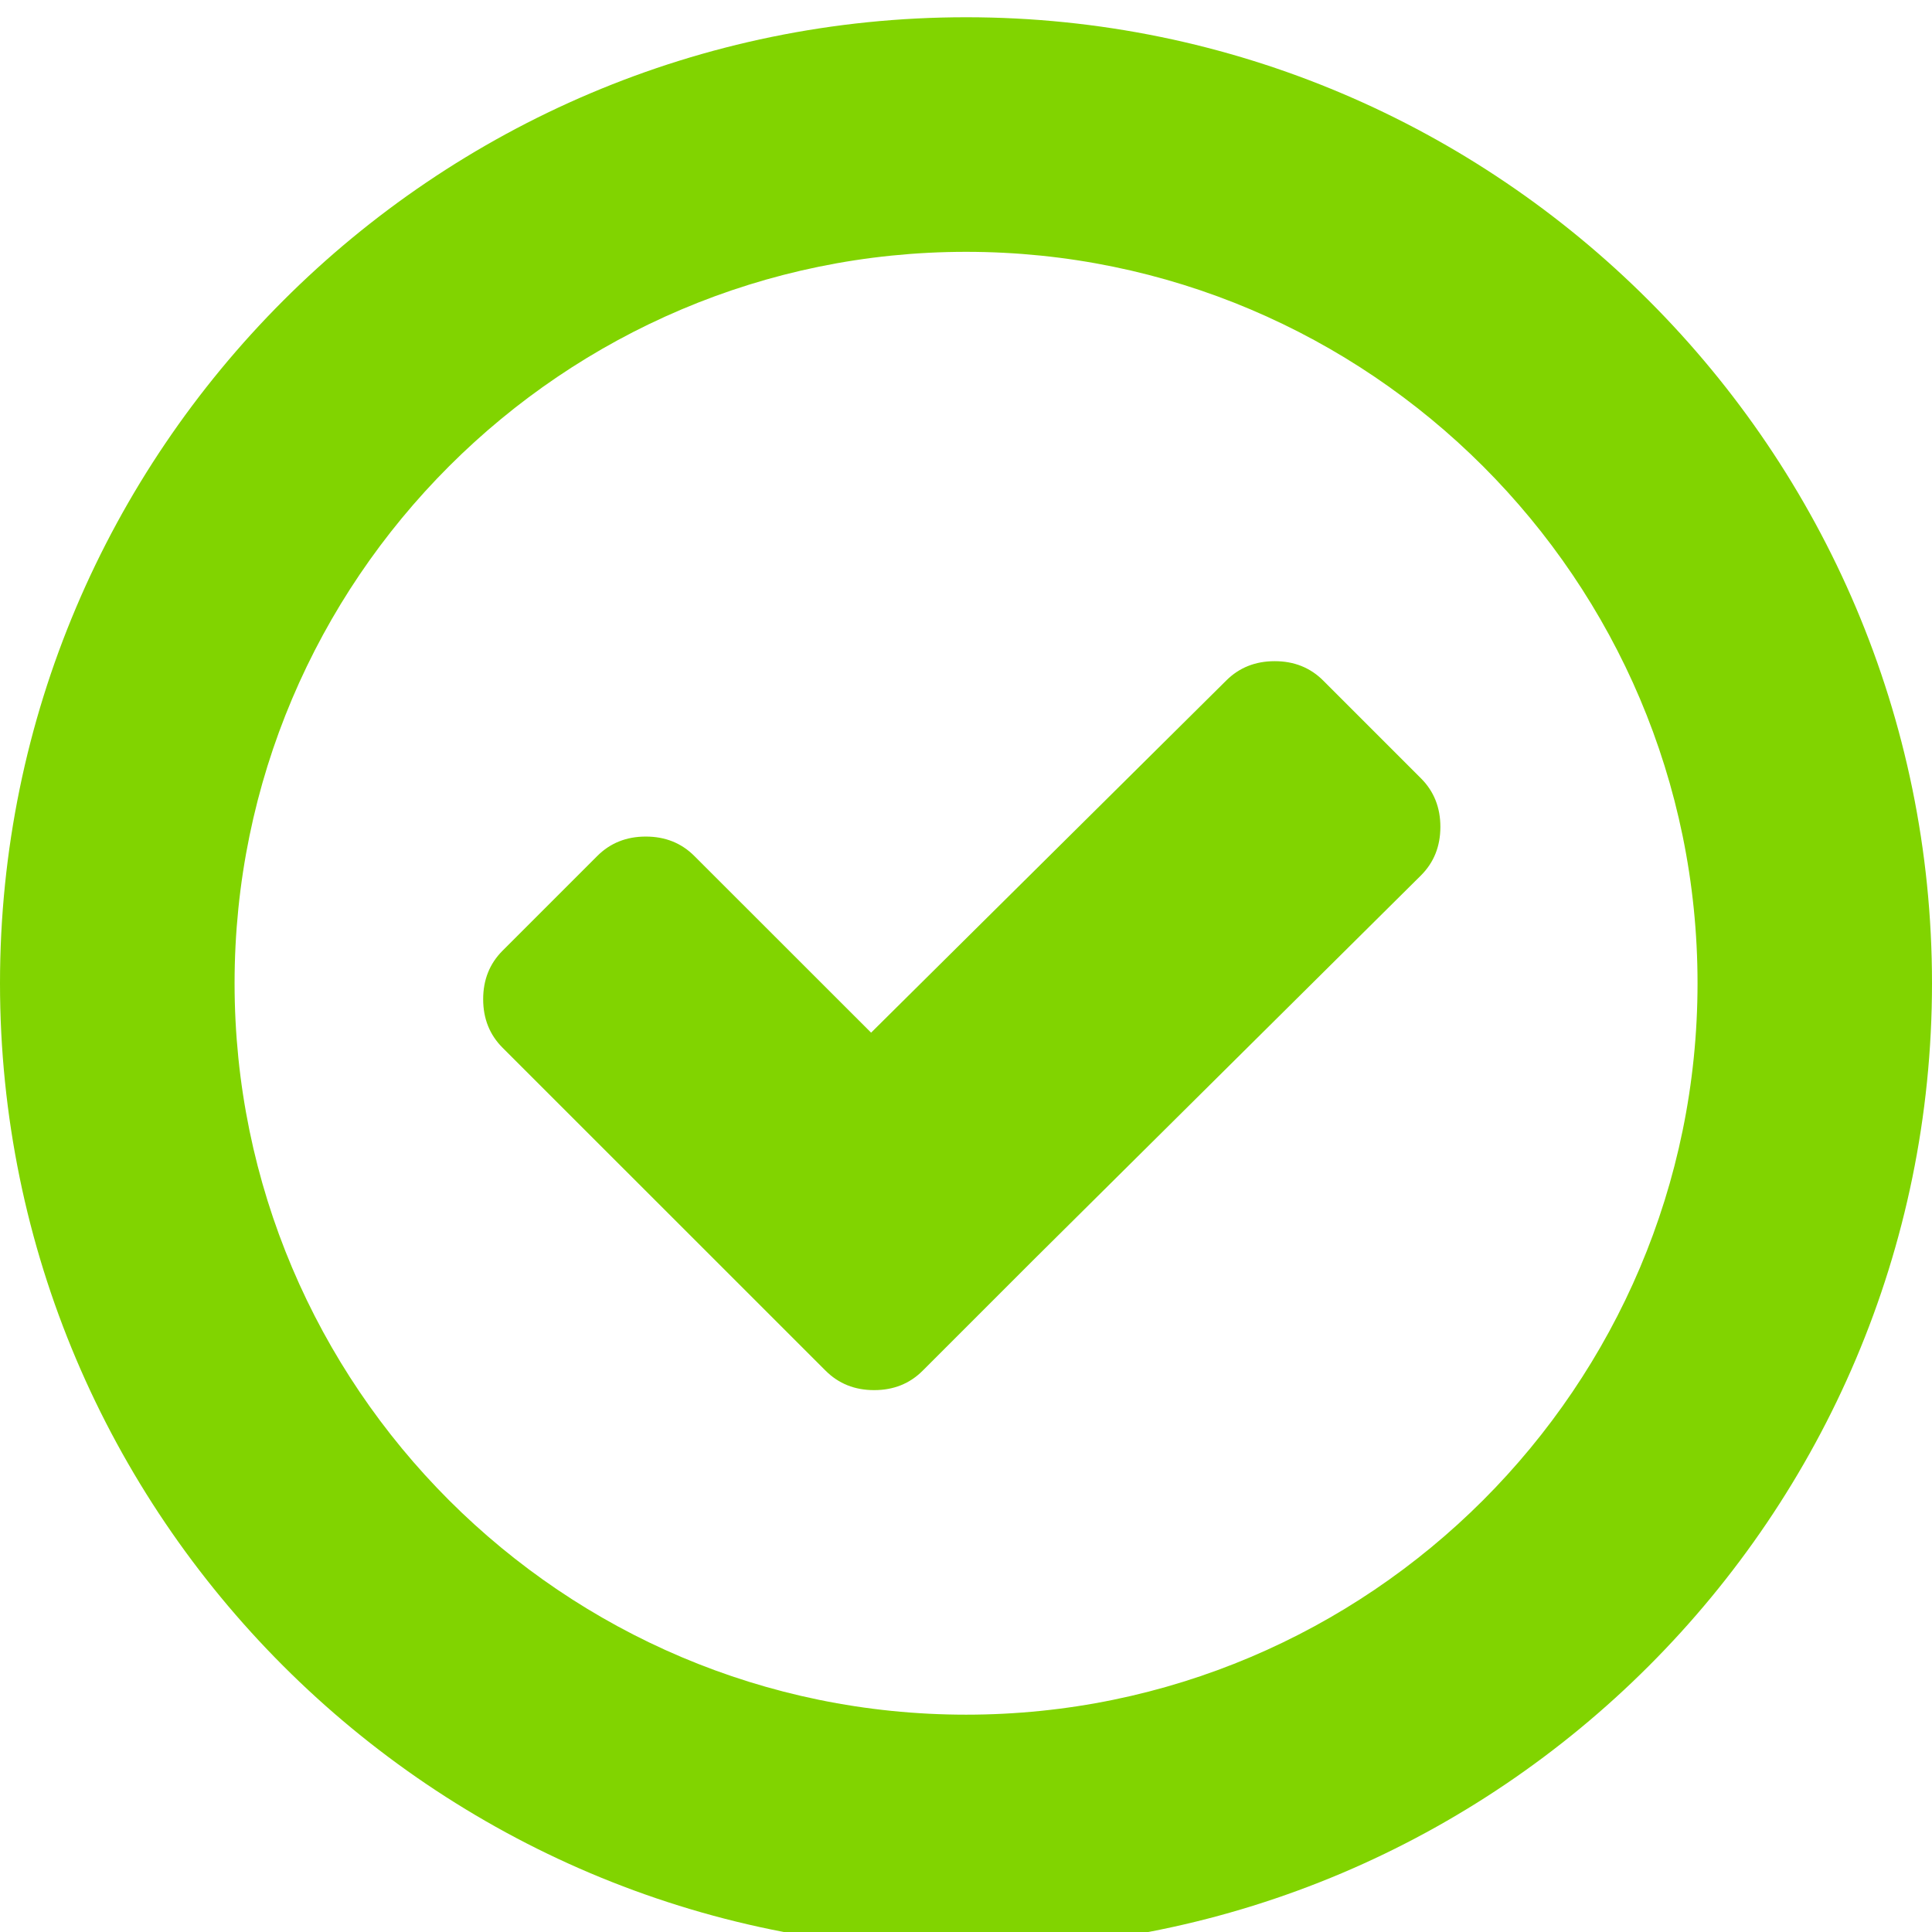
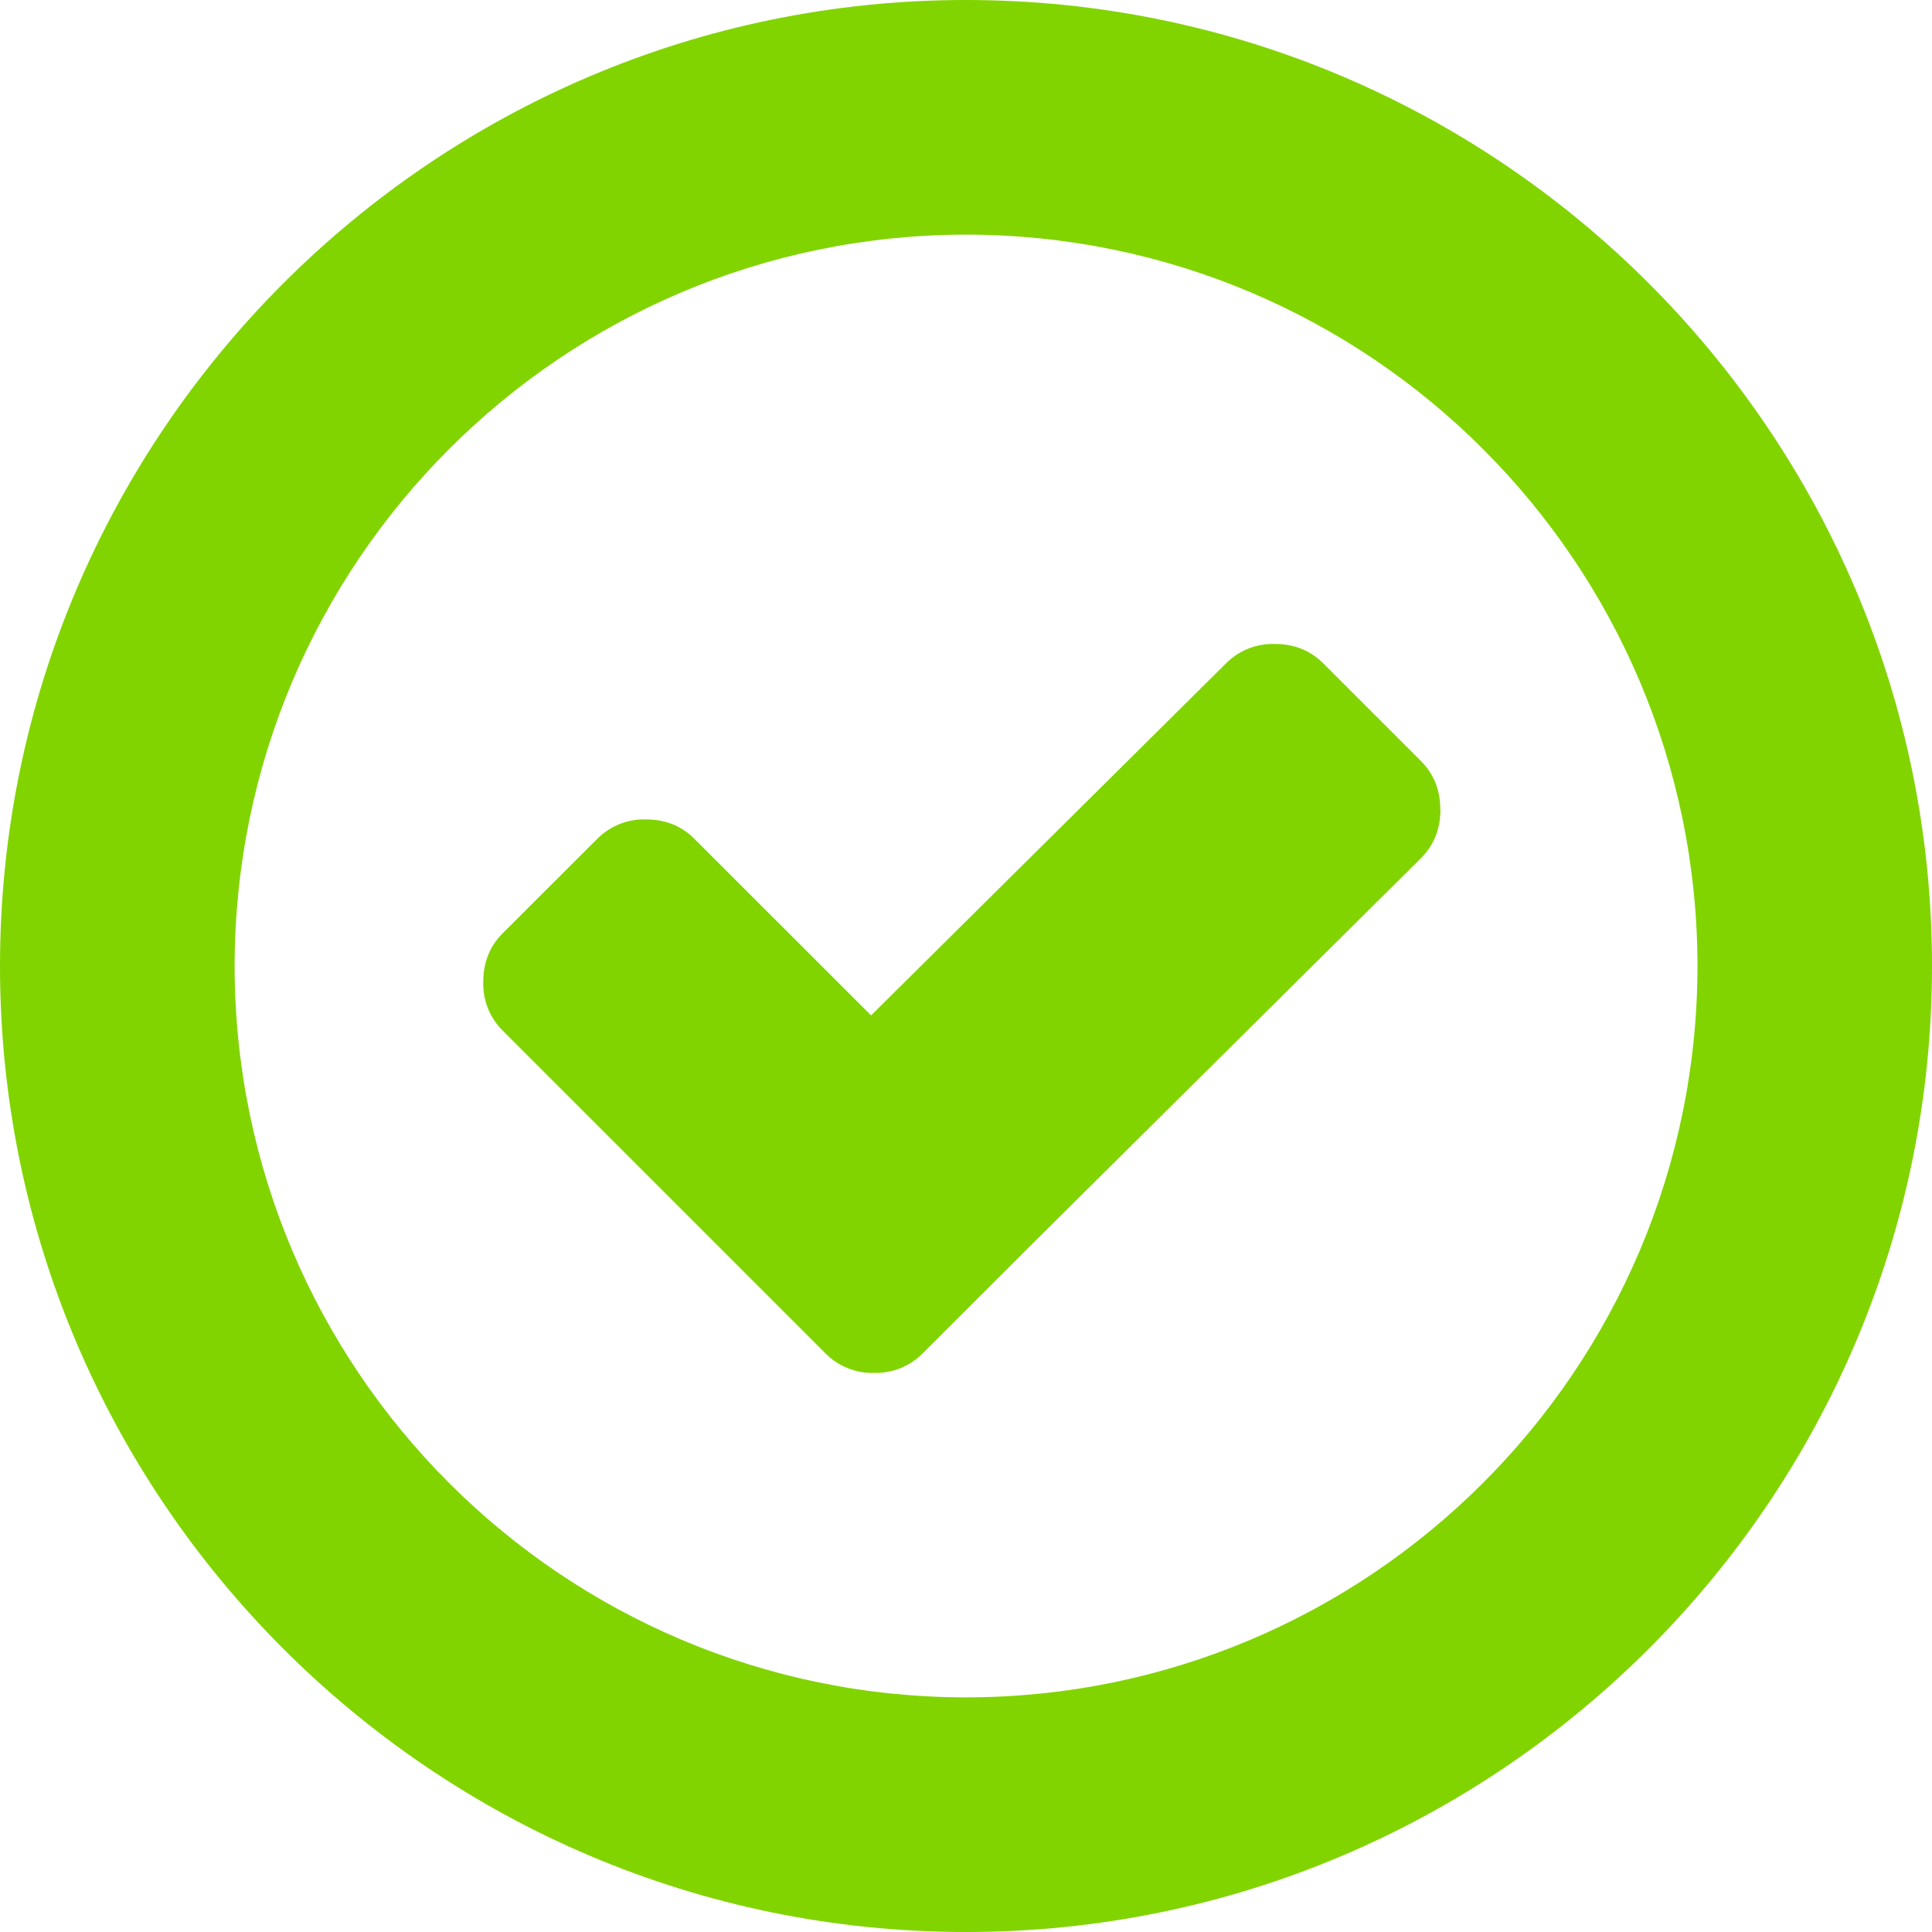
- <svg xmlns="http://www.w3.org/2000/svg" aria-hidden="true" viewBox="0 64 1024 1024" fill="currentColor" style="vertical-align:-.375em">
-   <path d="M763.431 502.263c.002 10.286-3.422 18.855-10.281 25.714l-205.835 204.24-58.288 58.29c-6.857 6.857-15.431 10.286-25.714 10.286-10.286 0-18.857-3.429-25.714-10.286L266.372 619.318c-6.857-6.862-10.283-15.433-10.283-25.719s3.426-18.857 10.283-25.714l50.206-50.206c6.857-6.857 15.429-10.286 25.714-10.281 10.29 0 18.857 3.424 25.717 10.286L461.7 611.33l188.203-186.608c6.857-6.857 15.429-10.286 25.719-10.286 10.283-.002 18.855 3.429 25.714 10.286l51.817 51.822c6.855 6.862 10.283 15.433 10.279 25.719zm-251.372 594.88C229.721 1097.143 0 867.47 0 585.118 0 302.883 229.721 73.143 512.059 73.143 794.34 73.143 1024 302.878 1024 585.118c.005 282.352-229.659 512.025-511.941 512.025zm0-899.666c-213.826 0-387.728 173.856-387.728 387.643 0 213.888 173.904 387.691 387.728 387.691 213.717 0 387.671-173.803 387.671-387.691.005-213.785-173.957-387.643-387.671-387.643z" fill="#81d400" />
+ <svg xmlns="http://www.w3.org/2000/svg" width="16" height="16" fill="currentColor" aria-hidden="true" viewBox="0 64 16 16">
+   <path fill="#81d400" d="M11.929 70.705c0 .16-.054.295-.161.402l-3.216 3.191-.911.91a.545.545 0 01-.402.162.545.545 0 01-.402-.161l-2.675-2.675a.545.545 0 01-.16-.402c0-.16.053-.295.16-.402l.785-.784a.545.545 0 01.401-.16c.161 0 .295.053.402.16l1.464 1.463 2.94-2.916a.545.545 0 01.403-.16c.16 0 .294.053.401.16l.81.81c.107.107.16.241.16.402zM8 80C3.589 80 0 76.411 0 72c0-4.41 3.59-8 8-8 4.412 0 8 3.59 8 8 0 4.411-3.588 8-8 8zm0-14.057A6.064 6.064 0 001.943 72 6.063 6.063 0 008 78.057 6.064 6.064 0 0014.058 72a6.064 6.064 0 00-6.057-6.057z" />
</svg>
